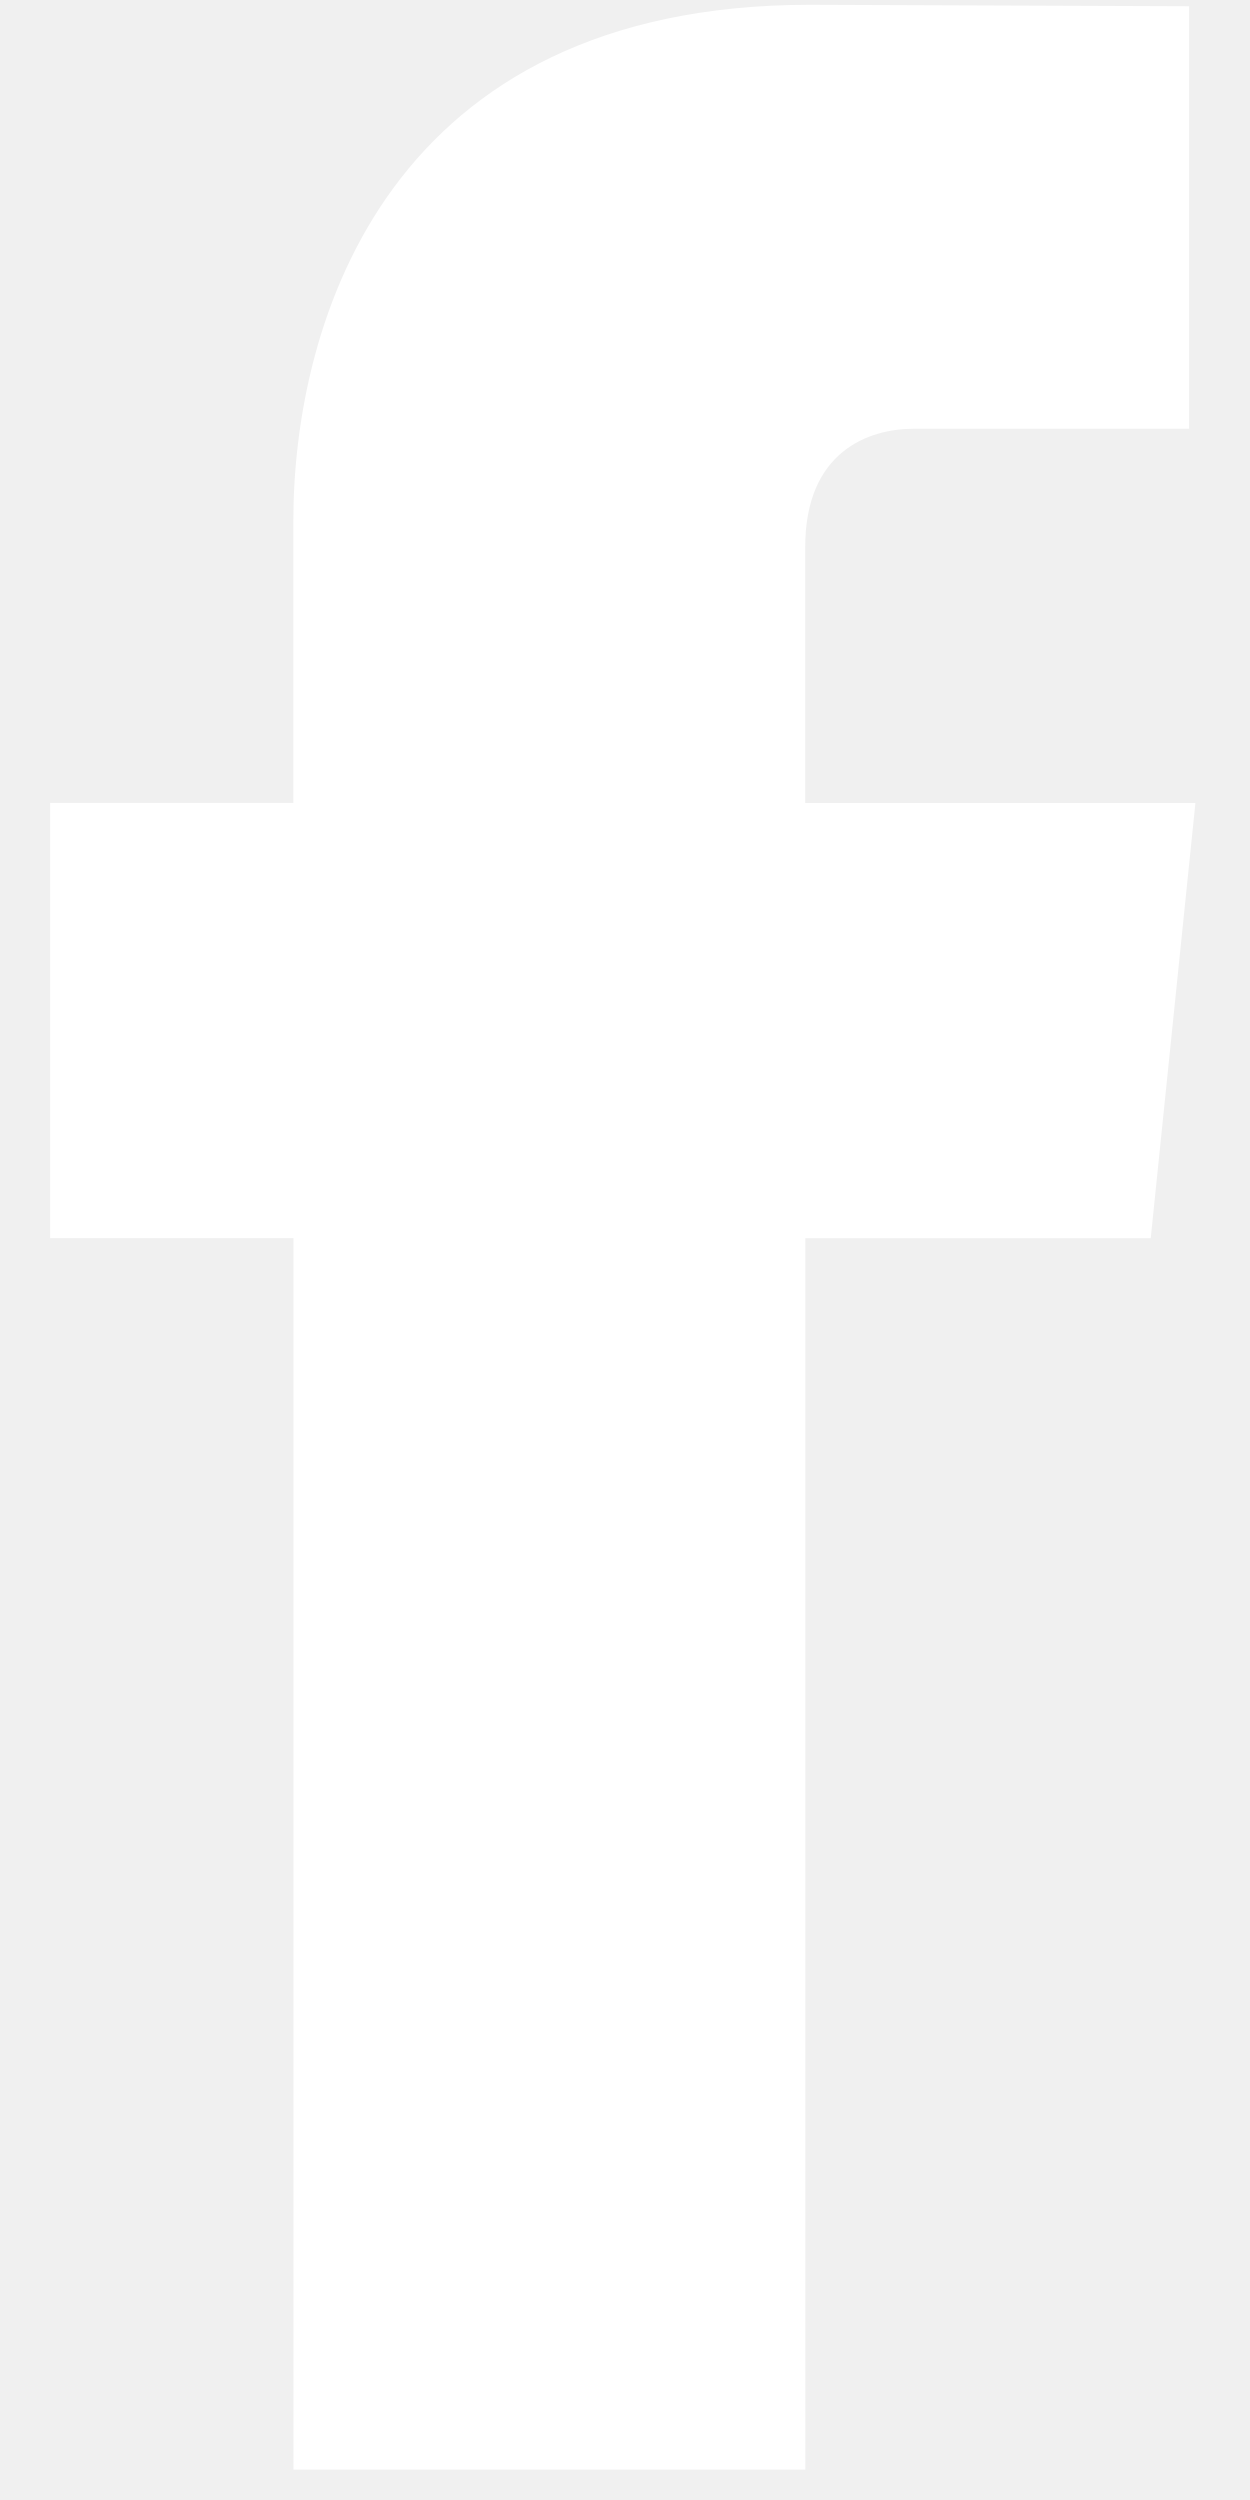
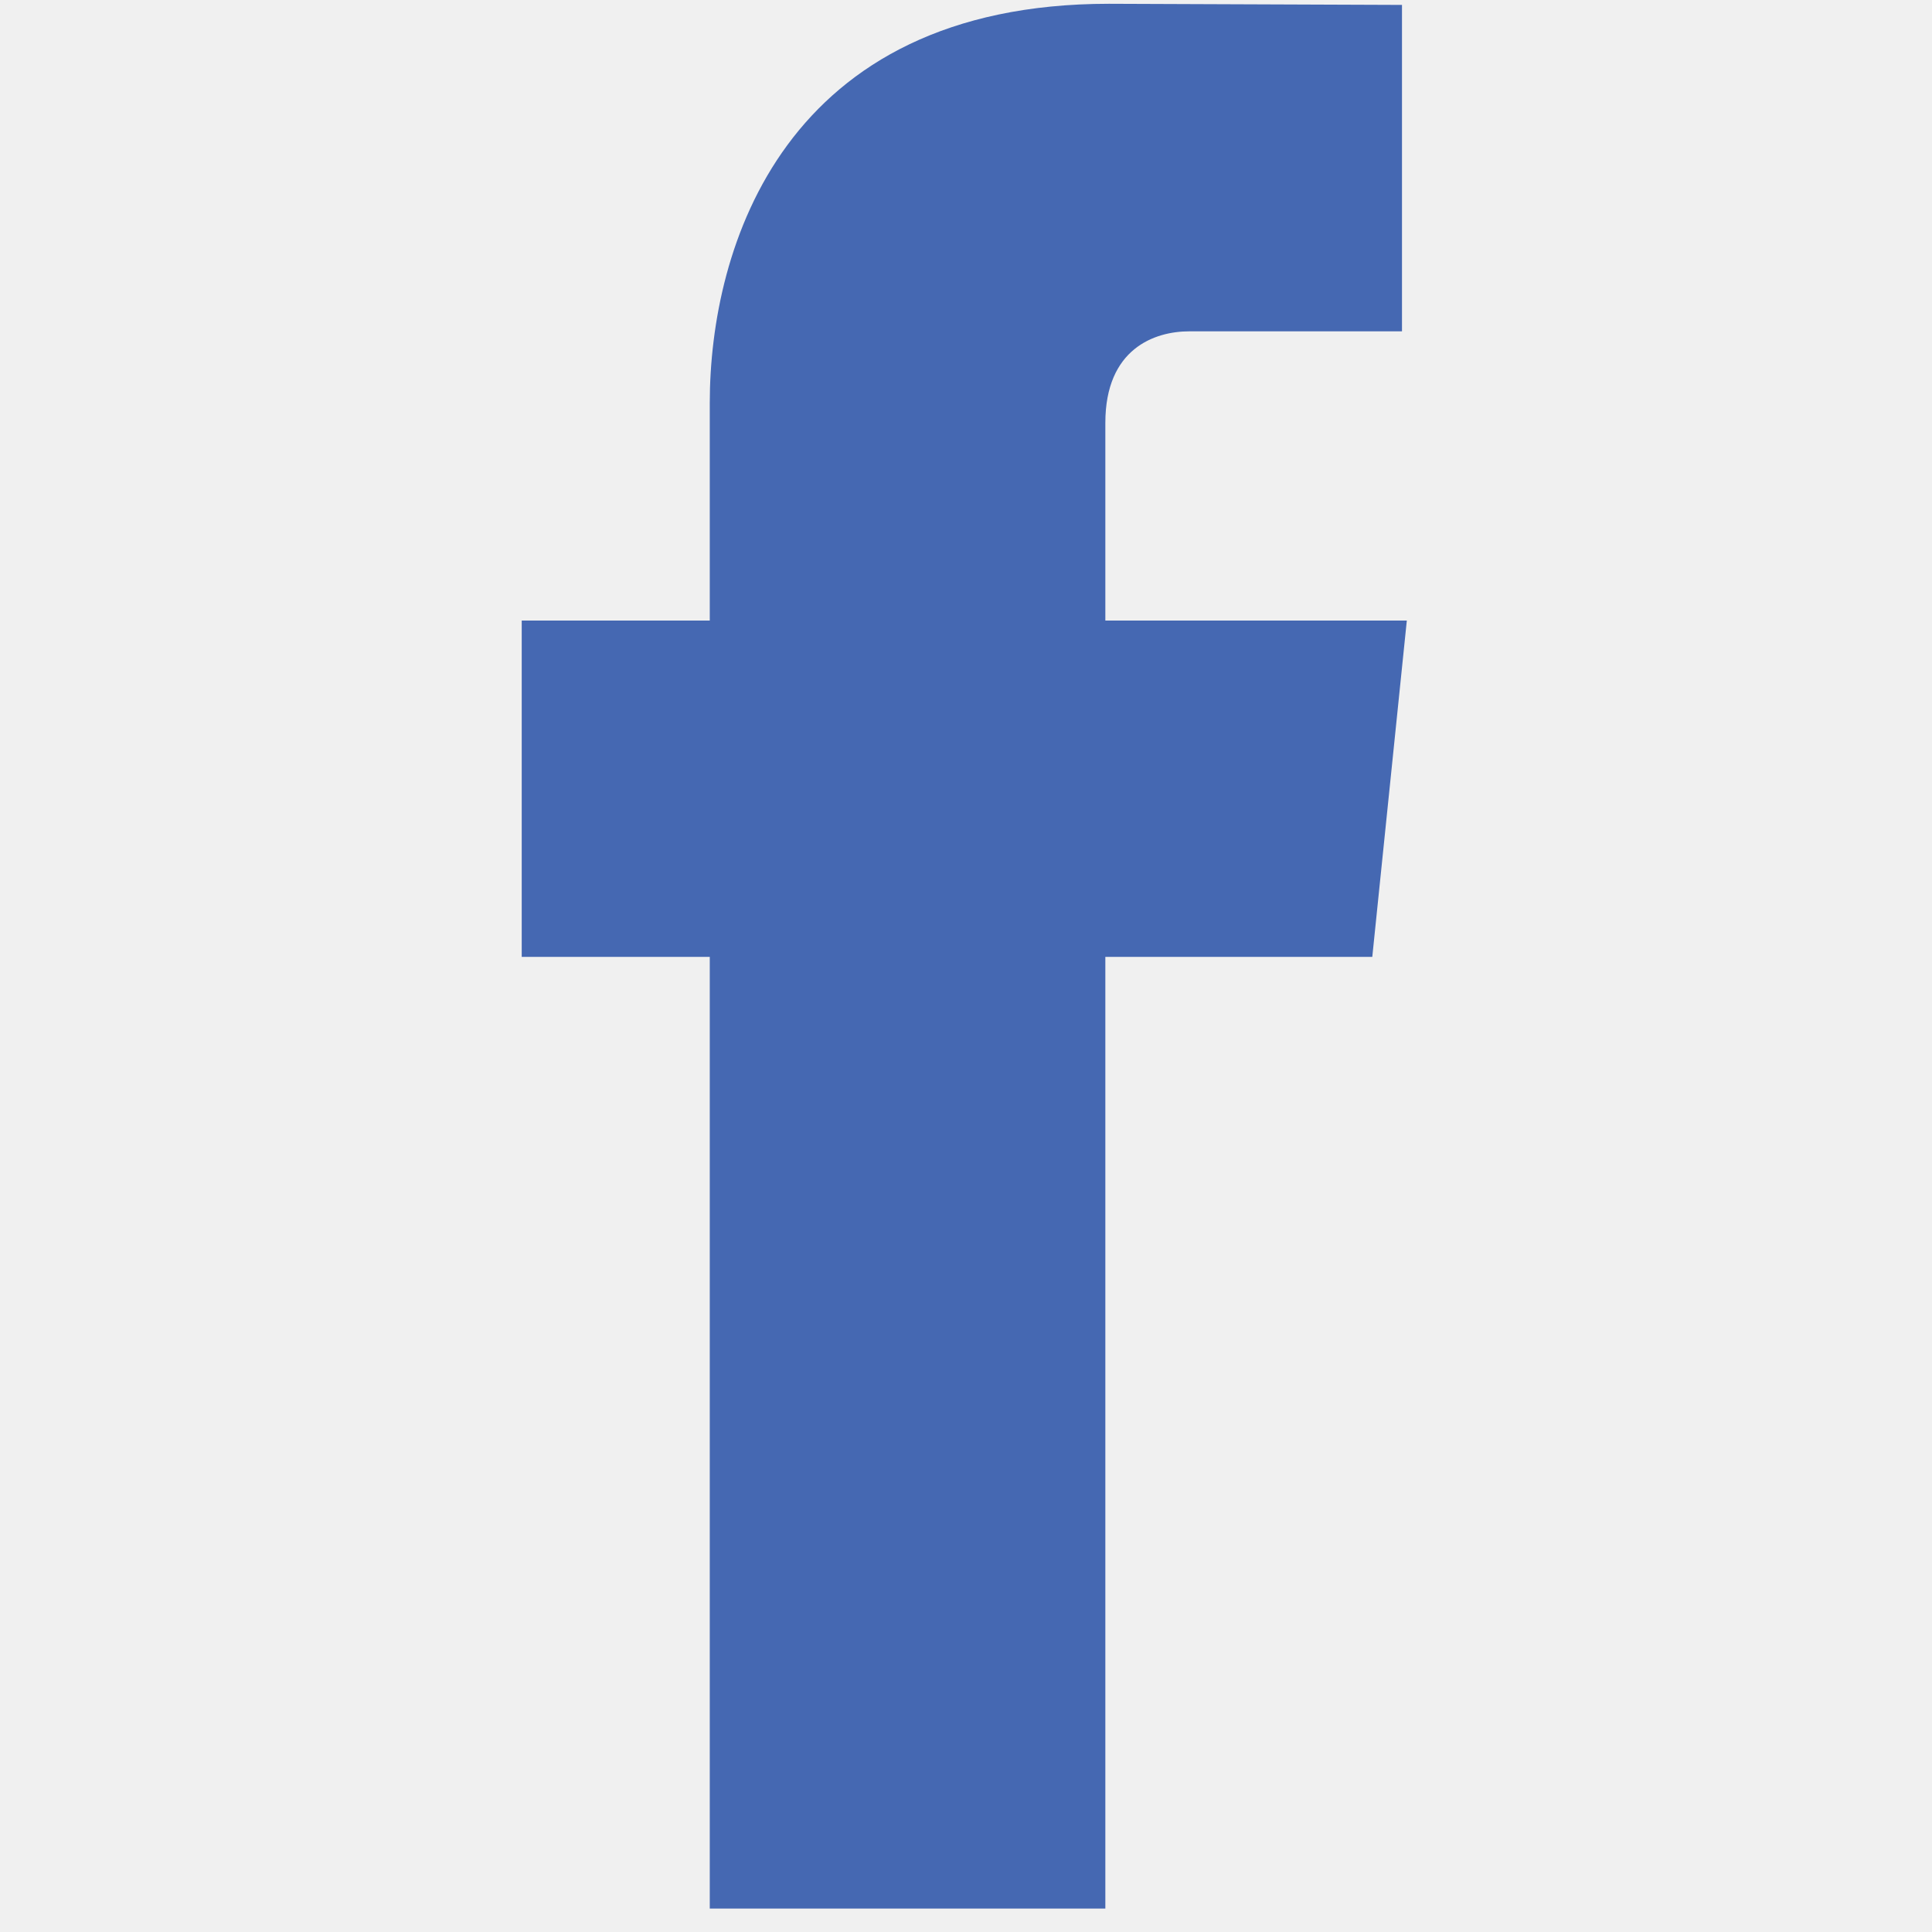
- <svg xmlns="http://www.w3.org/2000/svg" xmlns:xlink="http://www.w3.org/1999/xlink" viewBox="0 0 12 24">
-   <defs>
-     <path id="facebook-f-regular-a" d="M0 0h24v24H0z" />
-   </defs>
-   <g transform="translate(-6)" fill="none" fill-rule="evenodd">
-     <mask id="facebook-f-regular-b" fill="#fff">
-       <use xlink:href="#facebook-f-regular-a" />
-     </mask>
-     <g mask="url(#facebook-f-regular-b)" fill="#FFF" fill-rule="nonzero">
-       <path d="M17.476 7.709H13.73V5.253c0-.922.612-1.137 1.042-1.137h2.643V.06l-3.64-.014c-4.04 0-4.959 3.024-4.959 4.96v2.702H6.481v4.178h2.336v11.822h4.914V11.887h3.316l.429-4.178z" />
-     </g>
+ <svg xmlns="http://www.w3.org/2000/svg" viewBox="0 0 24 24">
+   <g fill="none" fill-rule="evenodd">
+     <path fill="#4568B2" fill-rule="nonzero" d="M17.476,7.709 L13.731,7.709 L13.731,5.253 C13.731,4.331 14.343,4.116 14.773,4.116 C15.203,4.116 17.416,4.116 17.416,4.116 L17.416,0.061 L13.776,0.047 C9.737,0.047 8.817,3.071 8.817,5.006 L8.817,7.709 L6.481,7.709 L6.481,11.887 L8.817,11.887 C8.817,17.249 8.817,23.709 8.817,23.709 L13.731,23.709 C13.731,23.709 13.731,17.185 13.731,11.887 L17.047,11.887 L17.476,7.709 Z" />
  </g>
</svg>
